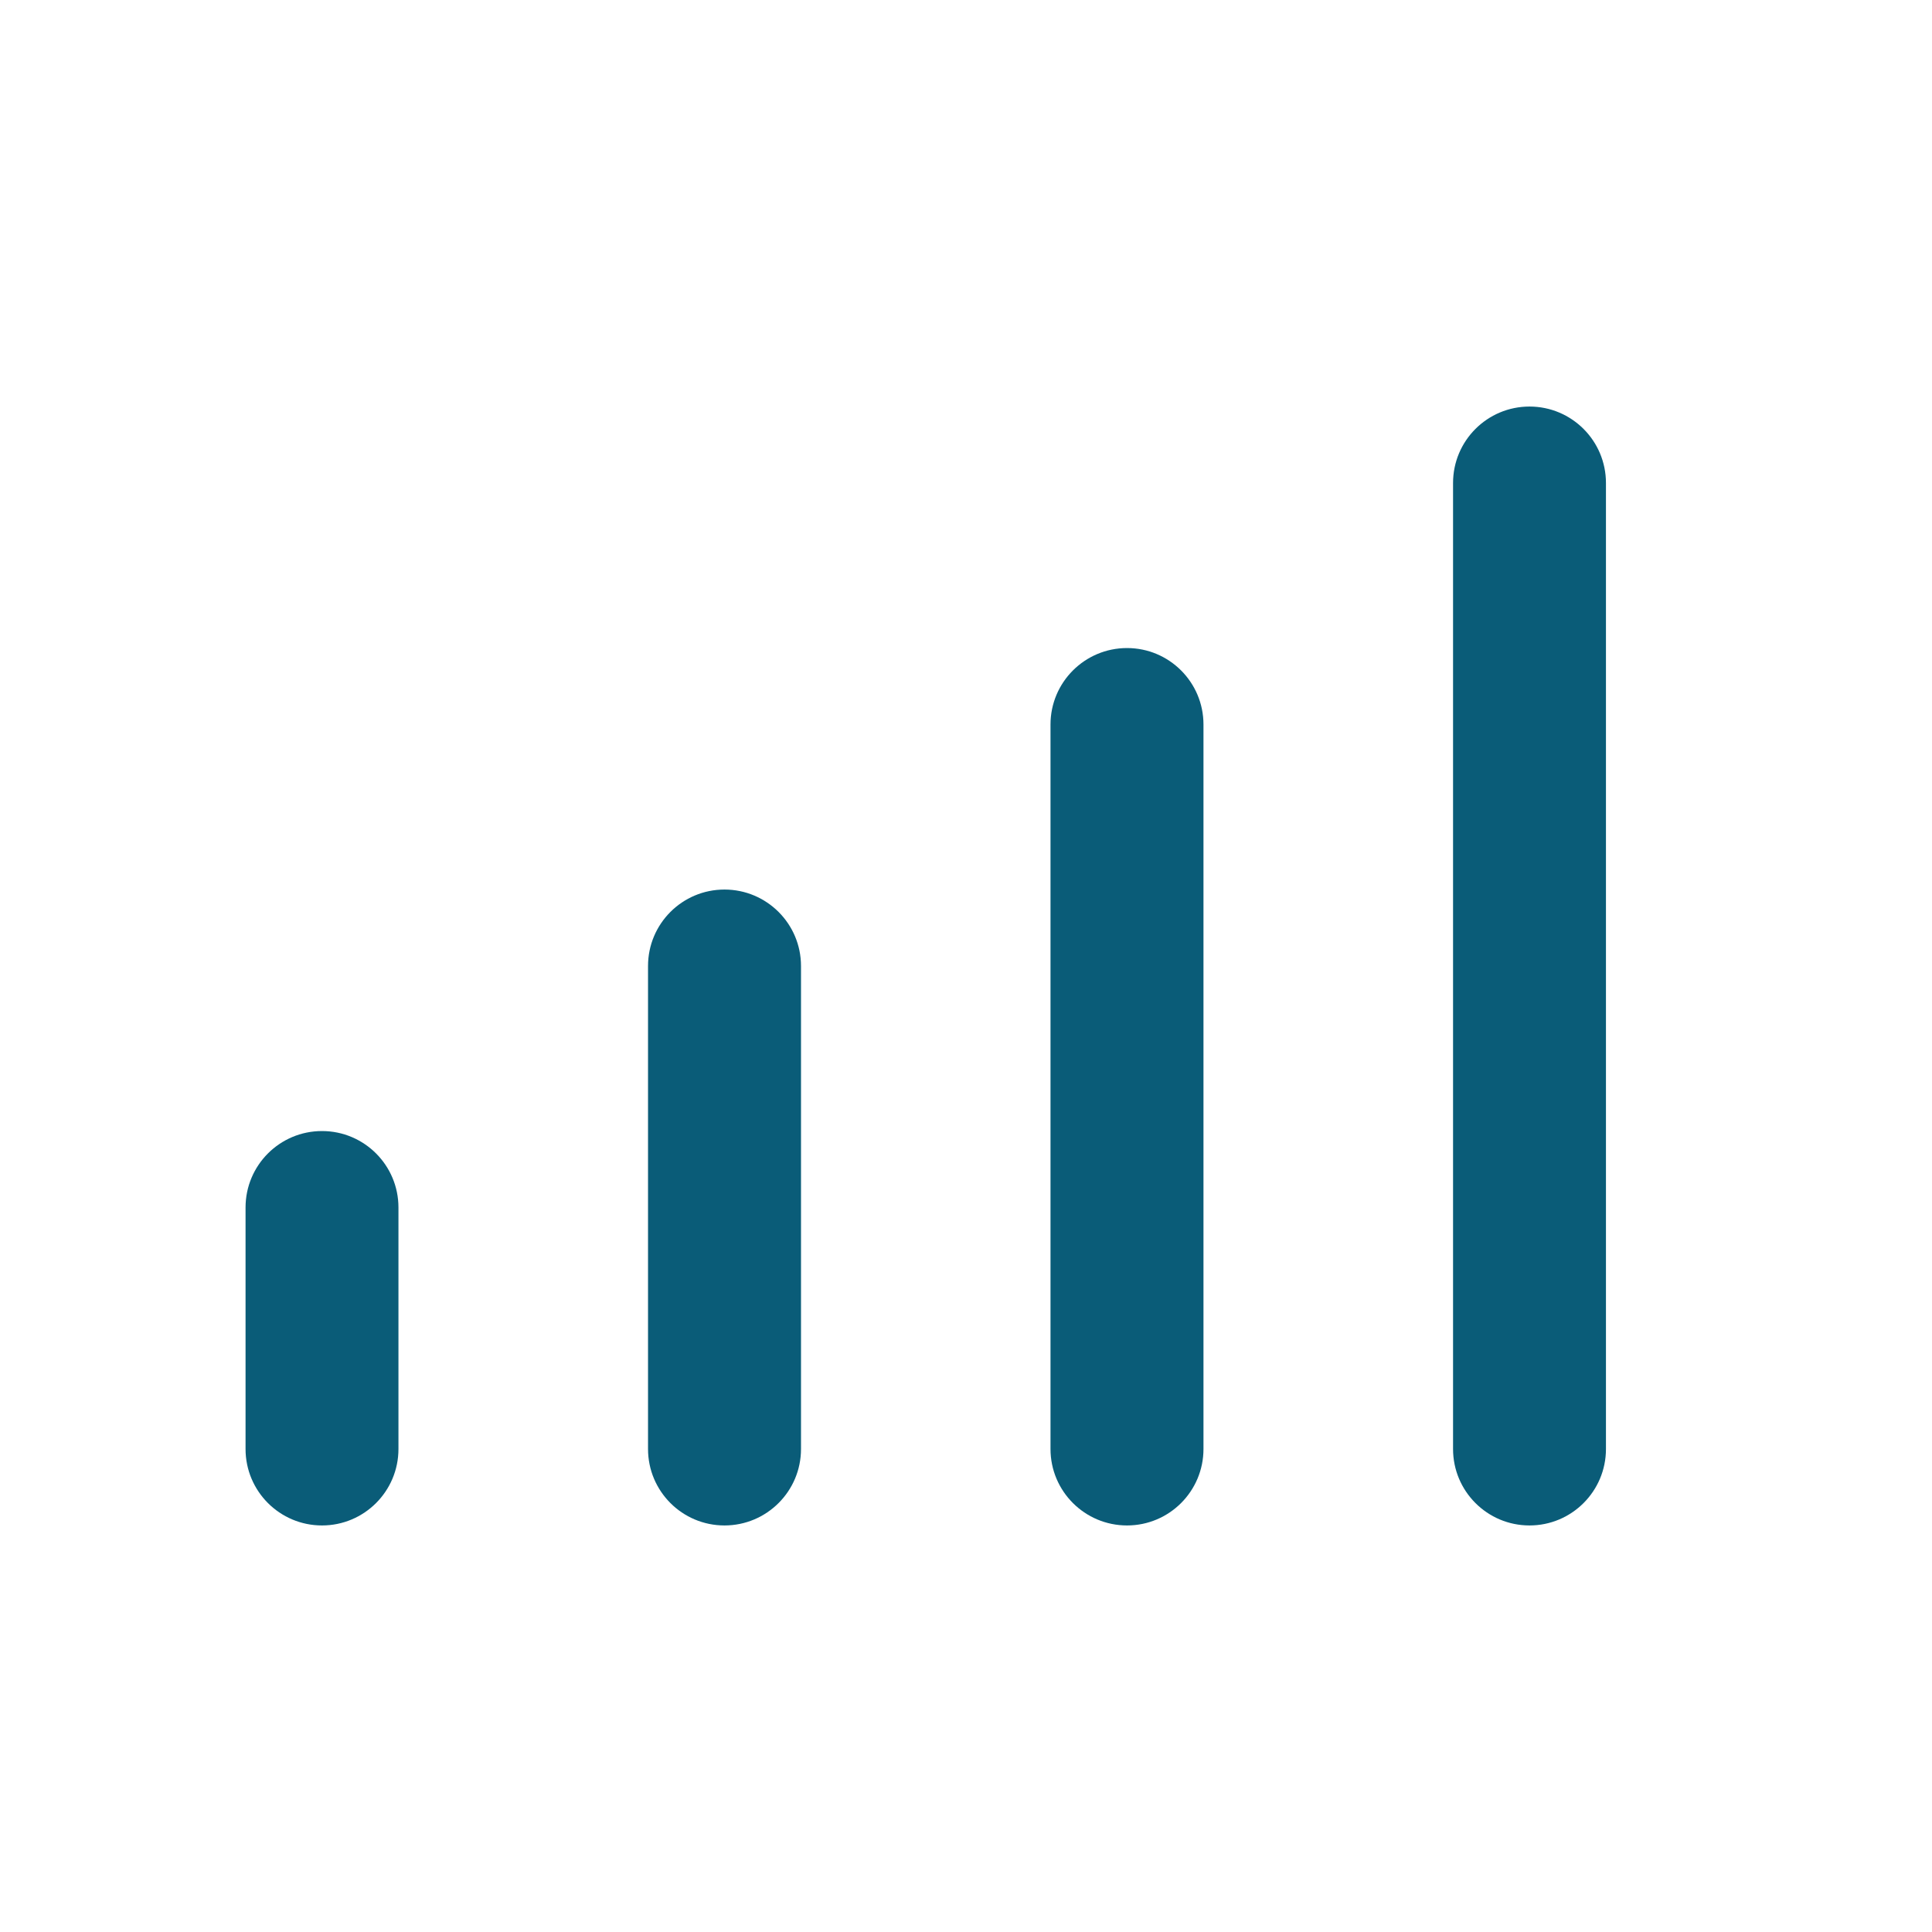
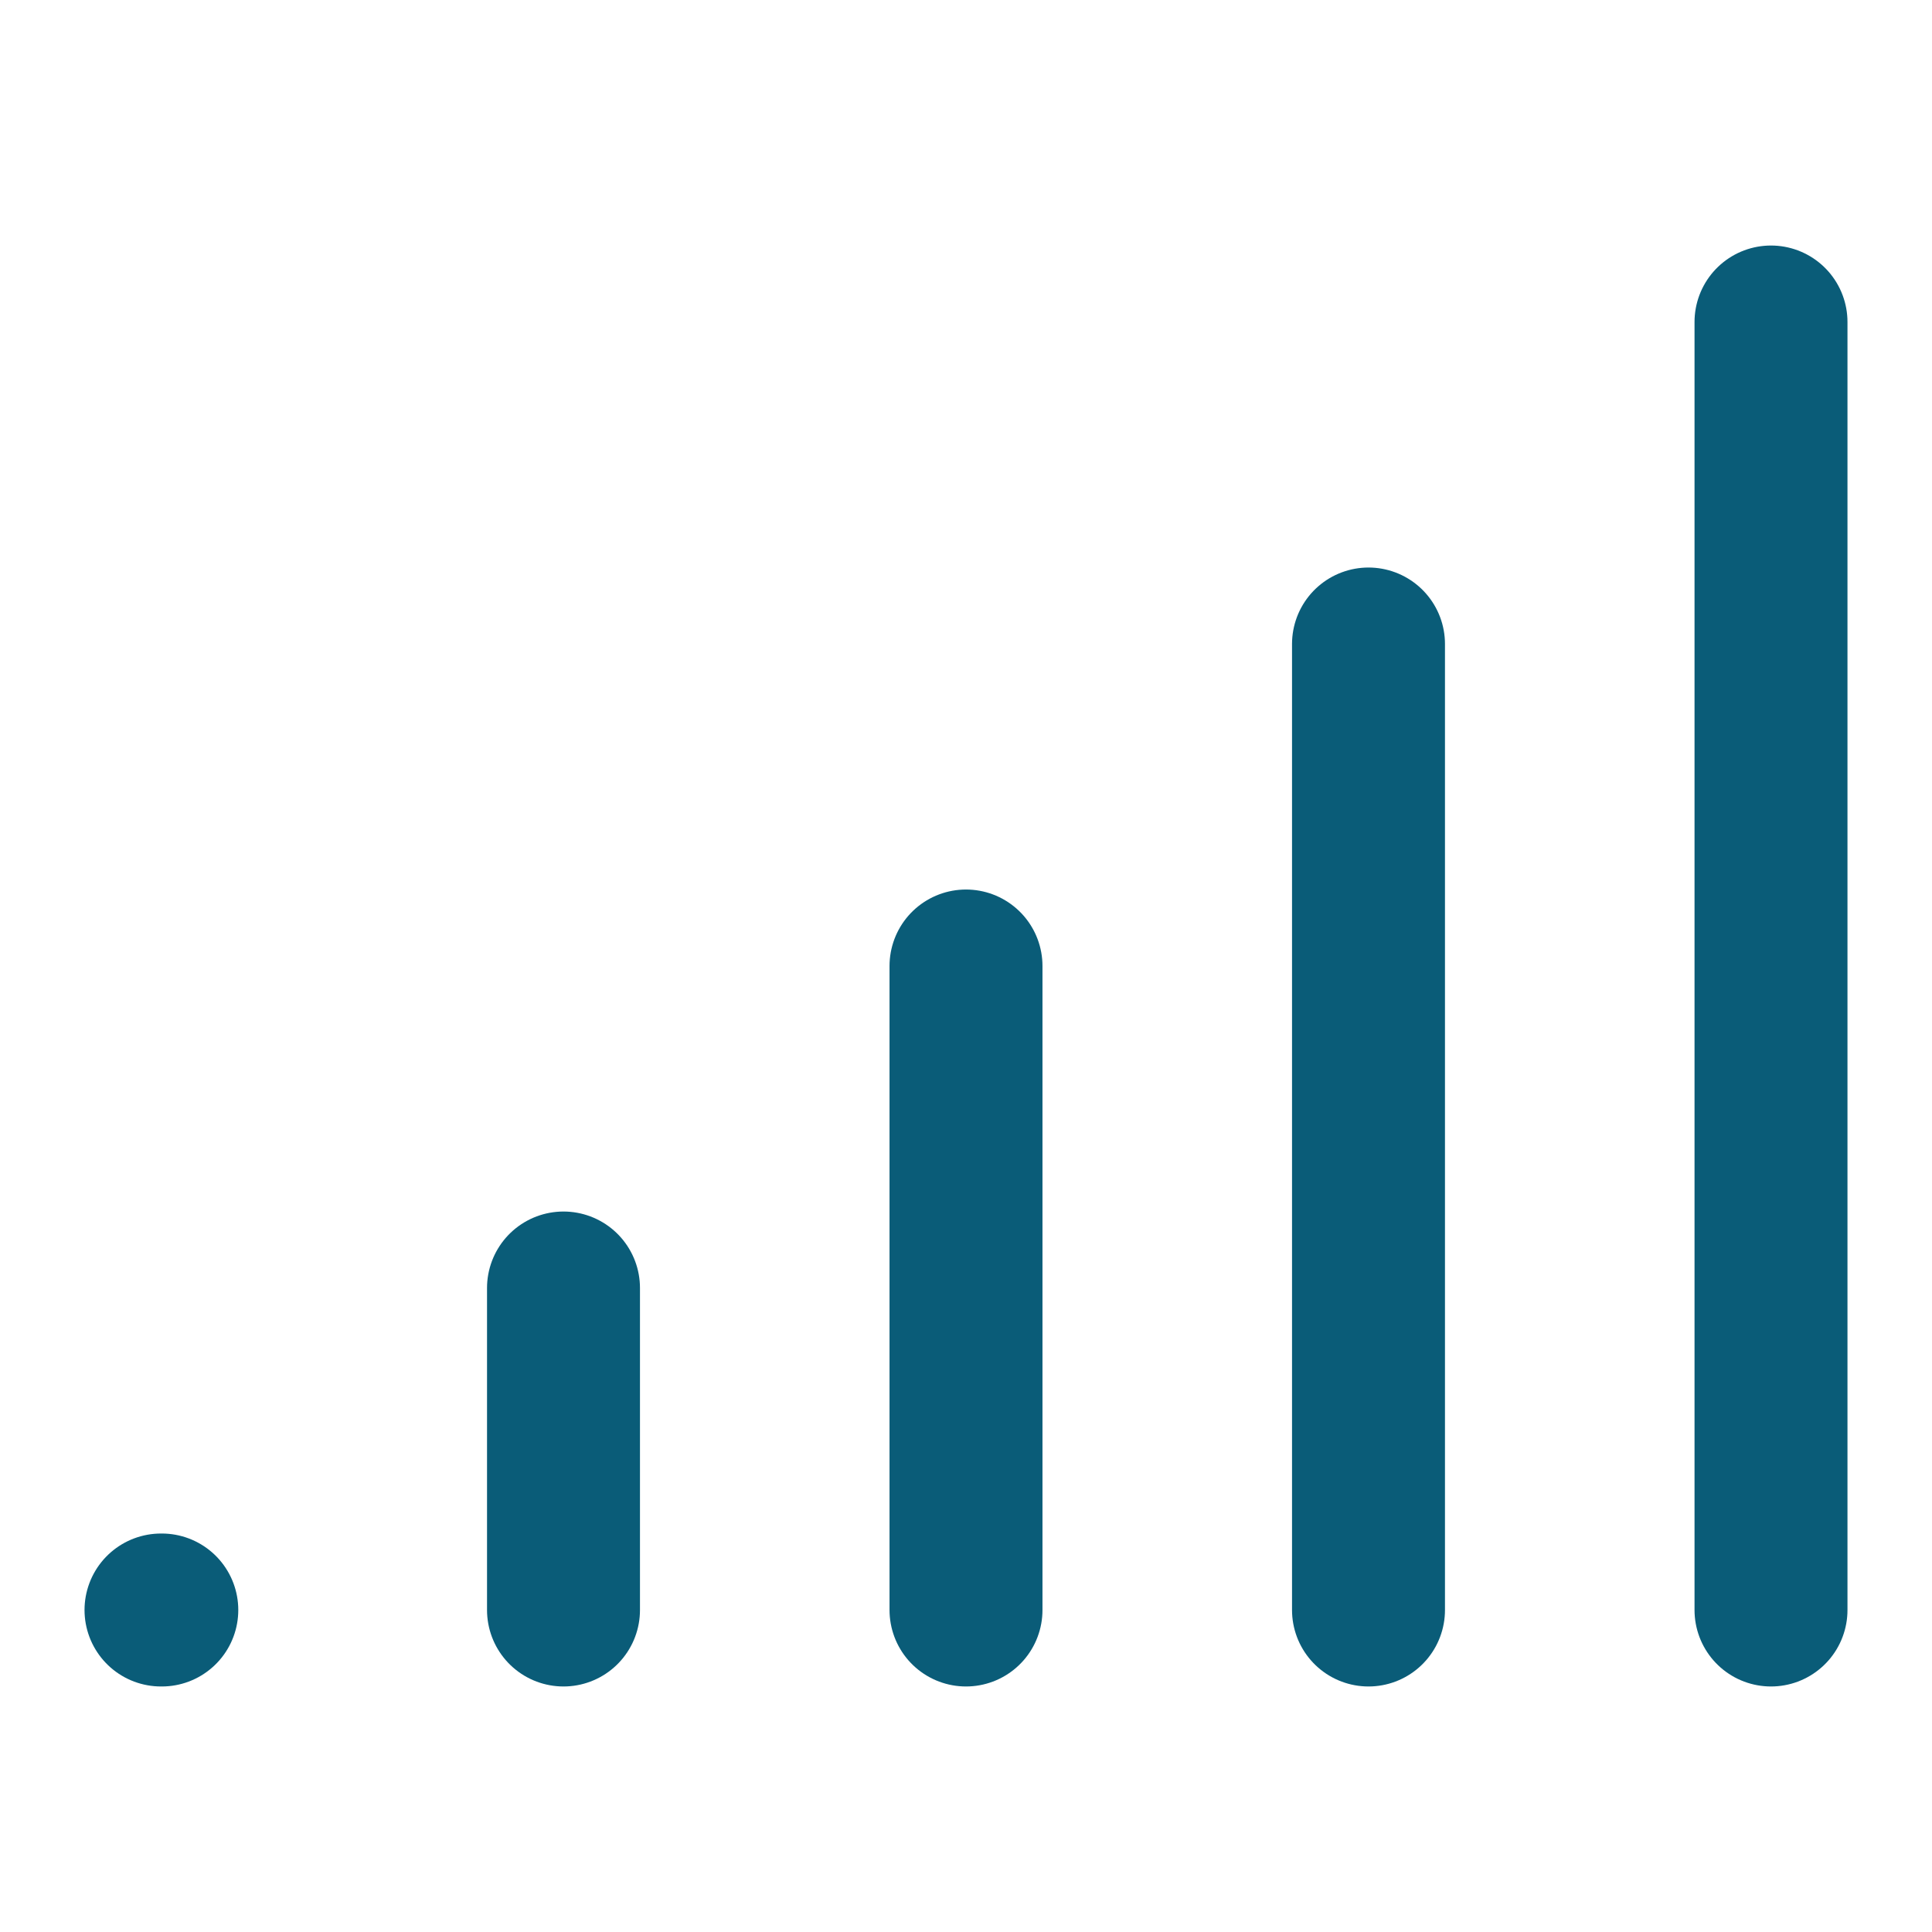
- <svg xmlns="http://www.w3.org/2000/svg" width="28" height="28" viewBox="0 0 28 28">
-   <path transform="matrix(1 0 0 1 4.6667 7)" d="M-1.108 14C-1.108 14.612 -0.612 15.108 0 15.108C0.612 15.108 1.108 14.612 1.108 14L0 14L-1.108 14ZM1.108 10.5C1.108 9.888 0.612 9.392 0 9.392C-0.612 9.392 -1.108 9.888 -1.108 10.5L0 10.5L1.108 10.5ZM4.725 14C4.725 14.612 5.221 15.108 5.833 15.108C6.445 15.108 6.942 14.612 6.942 14L5.833 14L4.725 14ZM6.942 7C6.942 6.388 6.445 5.892 5.833 5.892C5.221 5.892 4.725 6.388 4.725 7L5.833 7L6.942 7ZM10.558 14C10.558 14.612 11.055 15.108 11.667 15.108C12.279 15.108 12.775 14.612 12.775 14L11.667 14L10.558 14ZM12.775 3.5C12.775 2.888 12.279 2.392 11.667 2.392C11.055 2.392 10.558 2.888 10.558 3.5L11.667 3.5L12.775 3.5ZM16.392 14C16.392 14.612 16.888 15.108 17.5 15.108C18.112 15.108 18.608 14.612 18.608 14L17.5 14L16.392 14ZM18.608 0C18.608 -0.612 18.112 -1.108 17.5 -1.108C16.888 -1.108 16.392 -0.612 16.392 0L17.5 0L18.608 0ZM0 14L1.108 14L1.108 10.5L0 10.5L-1.108 10.5L-1.108 14L0 14ZM5.833 14L6.942 14L6.942 7L5.833 7L4.725 7L4.725 14L5.833 14ZM11.667 14L12.775 14L12.775 3.5L11.667 3.5L10.558 3.5L10.558 14L11.667 14ZM17.5 14L18.608 14L18.608 0L17.5 0L16.392 0L16.392 14L17.5 14Z" fill="#0a5c78" fill-opacity="1.000" />
+ <svg xmlns="http://www.w3.org/2000/svg" width="28" height="28" viewBox="0 0 24 24" fill="none" stroke="#0a5c78" stroke-width="1.9" stroke-linecap="round" stroke-linejoin="round">
+   <path d="M2 20h.01" />
+   <path d="M7 20v-4" />
+   <path d="M12 20v-8" />
+   <path d="M17 20V8" />
+   <path d="M22 4v16" />
</svg>
